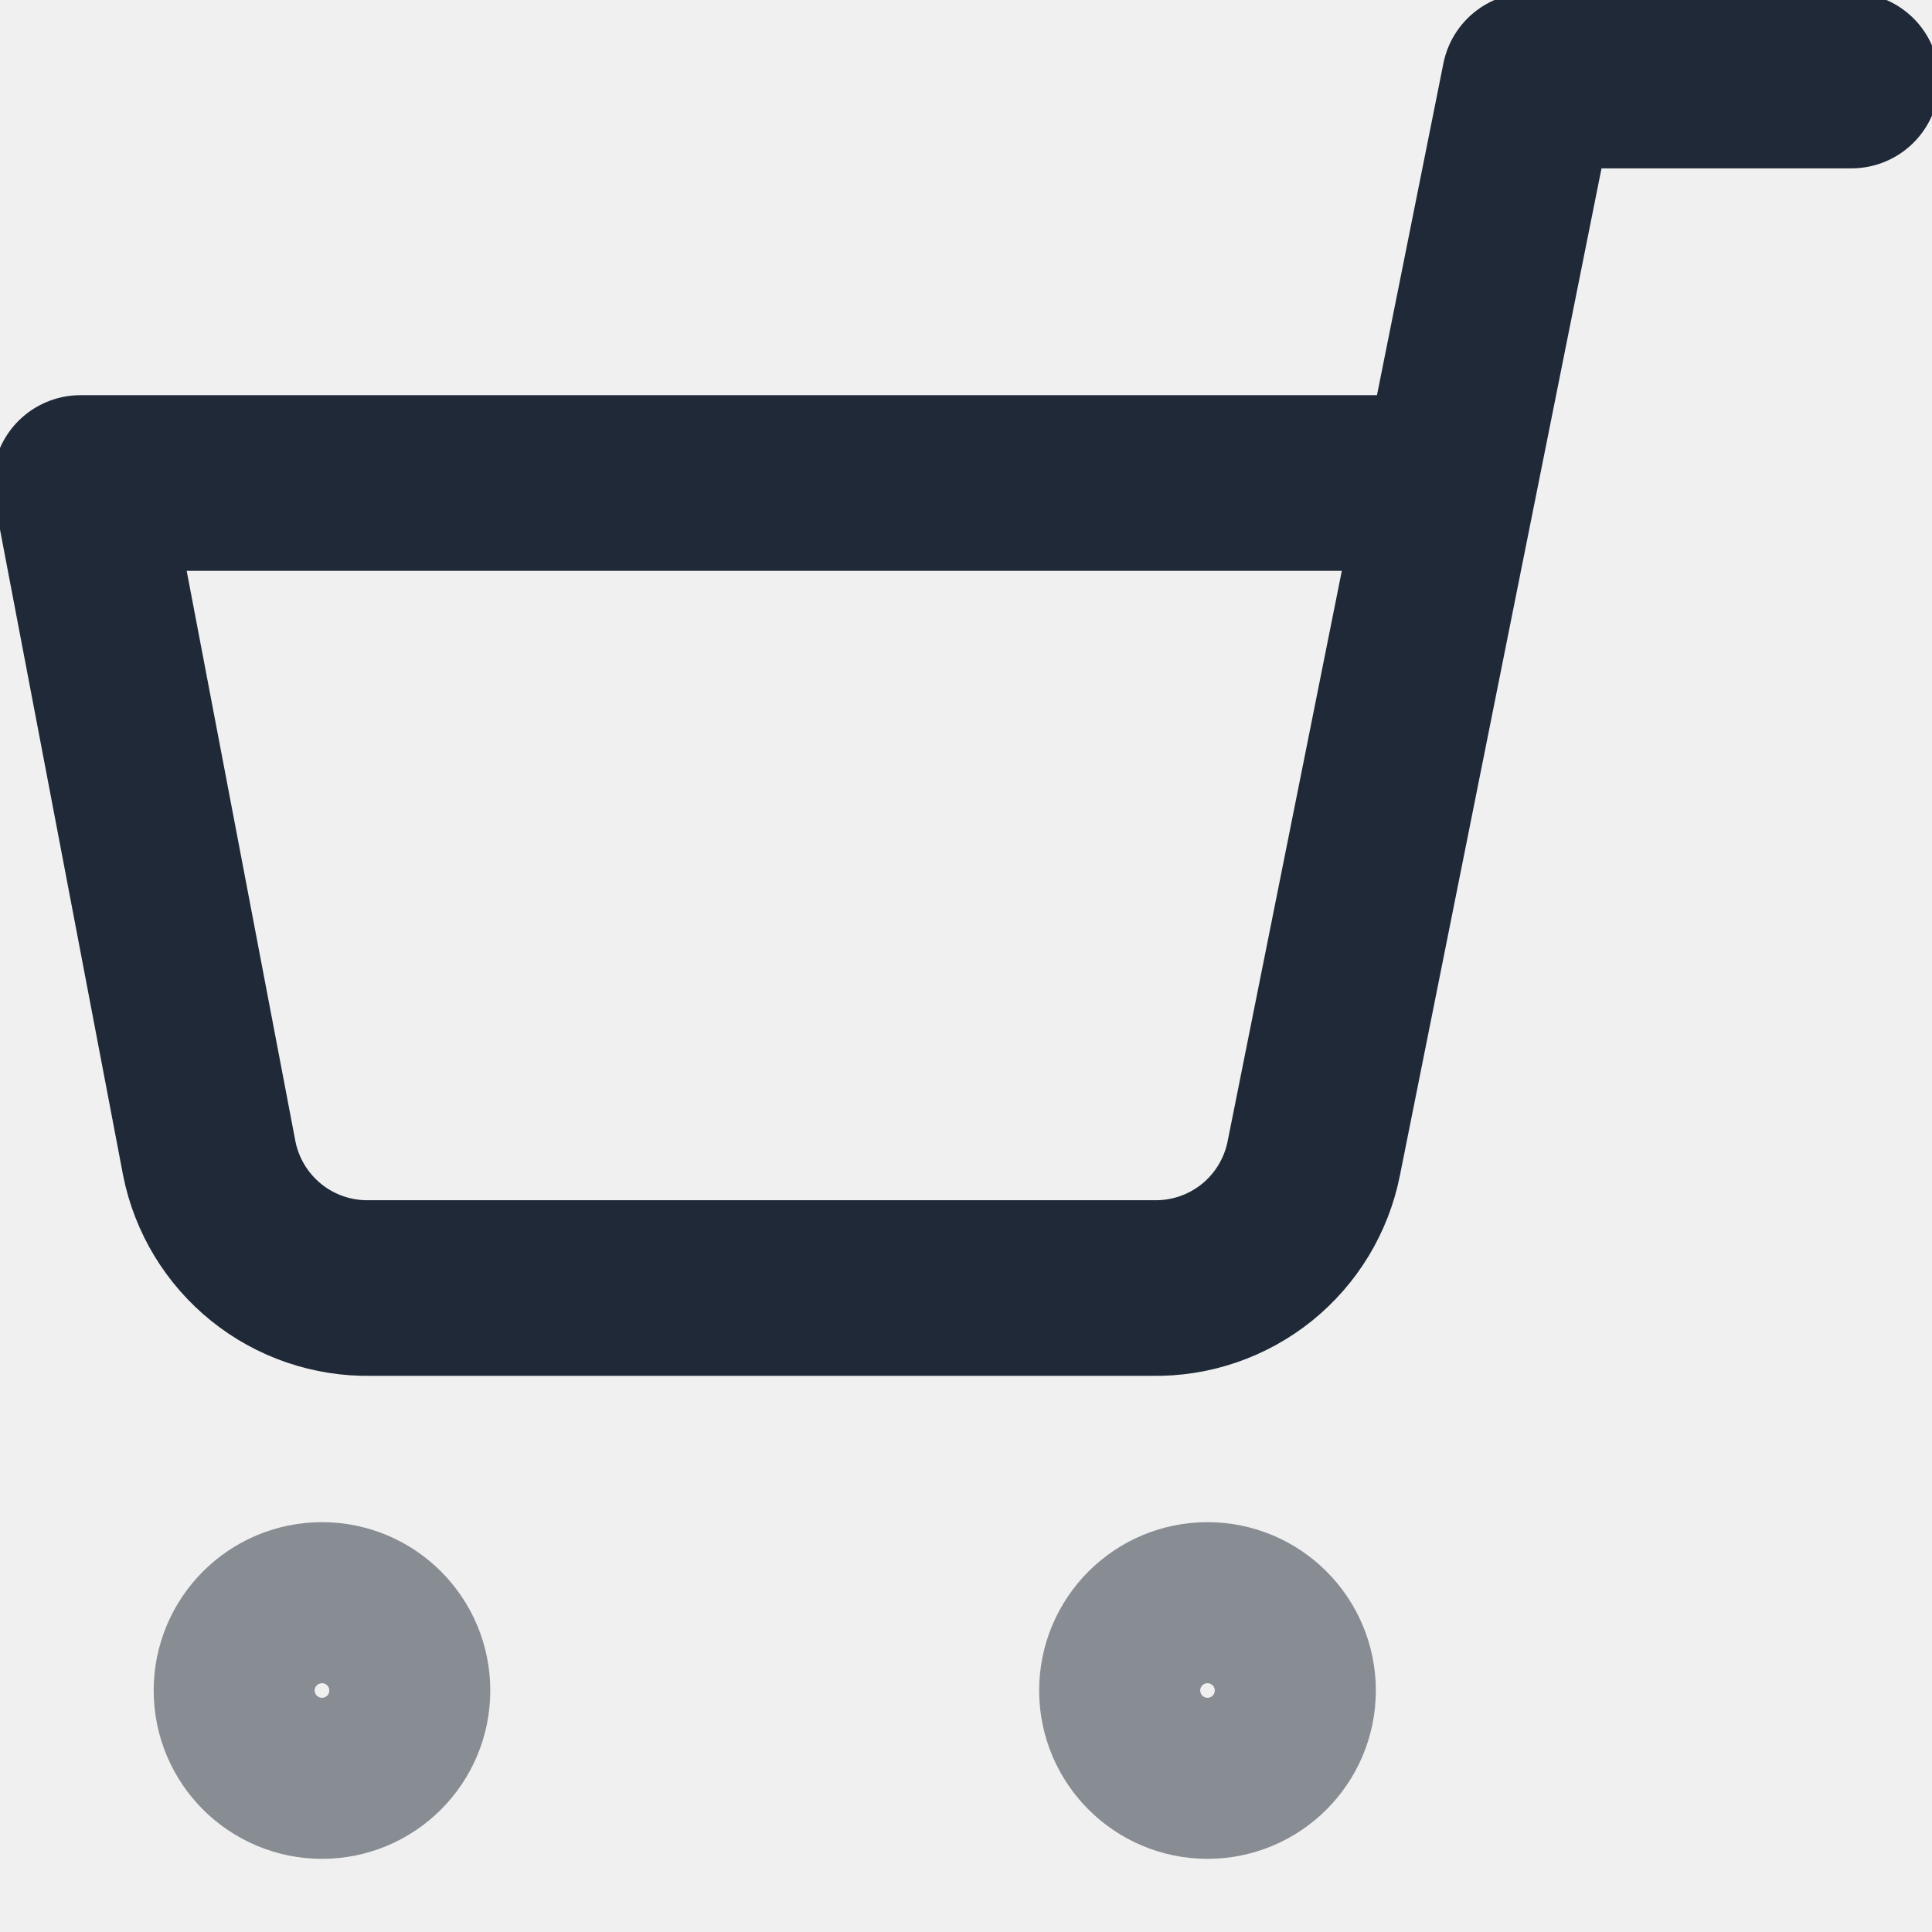
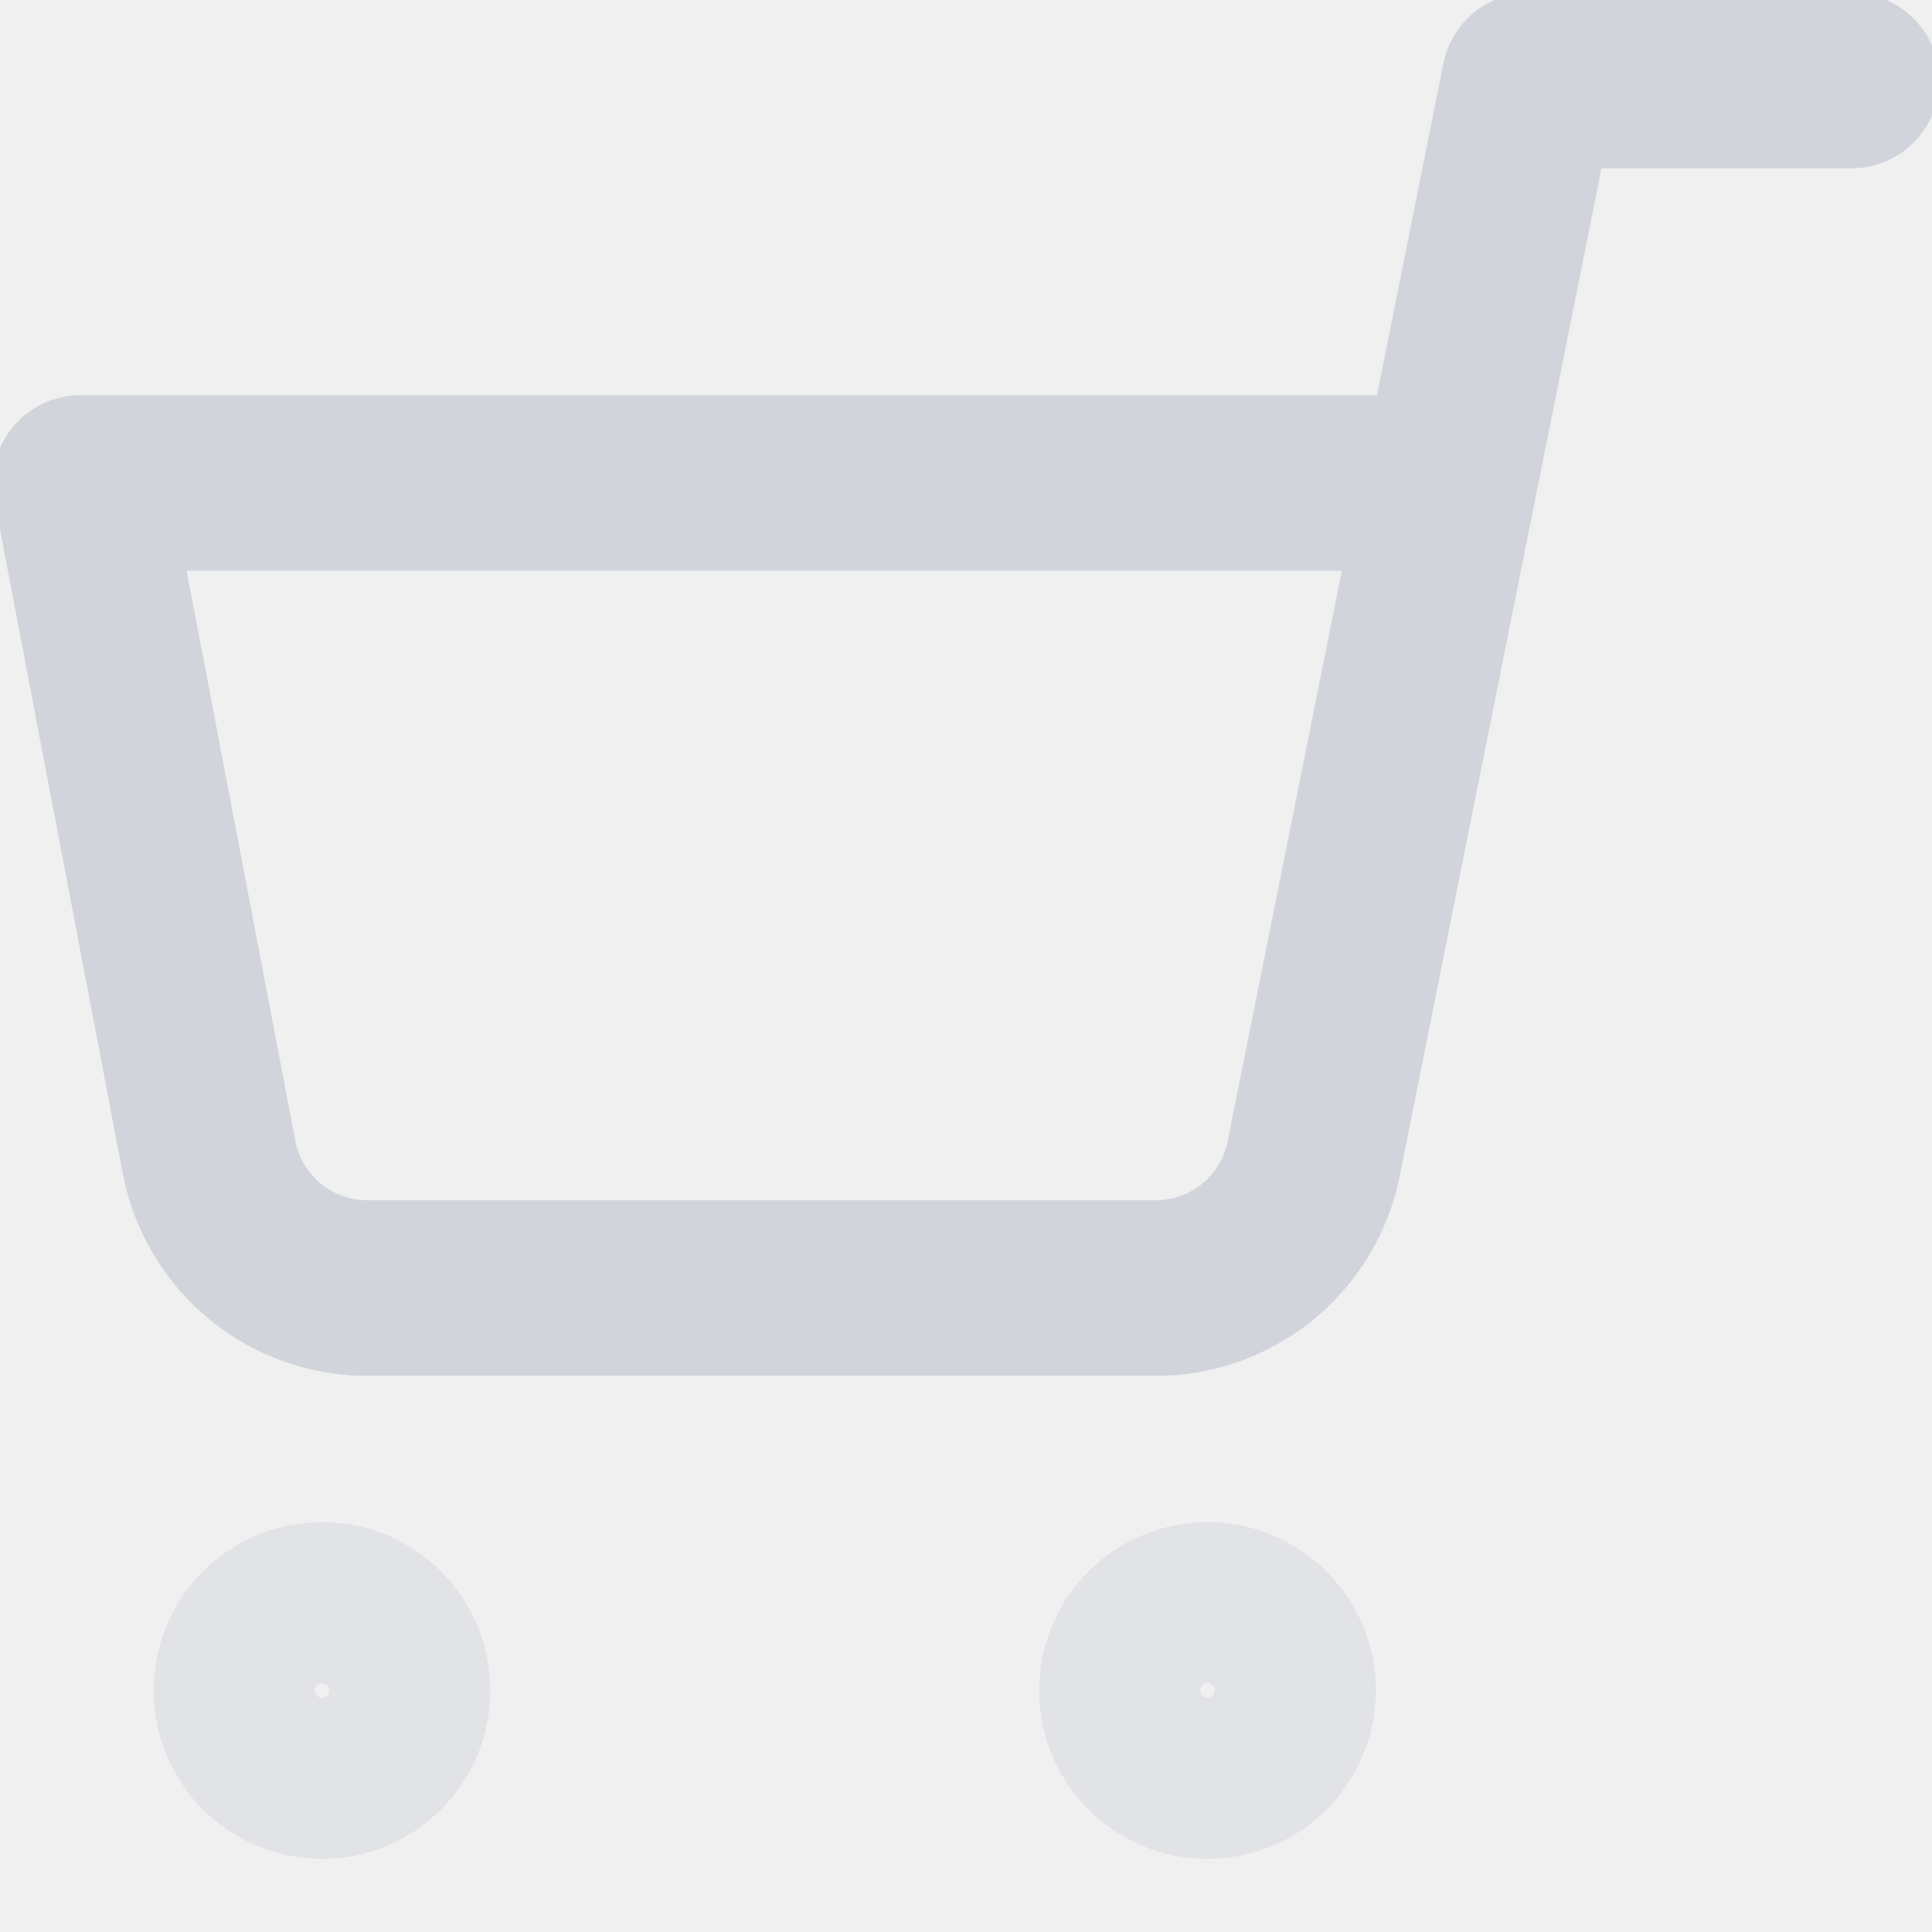
<svg xmlns="http://www.w3.org/2000/svg" width="22" height="22" viewBox="0 0 22 22" fill="none">
  <g clip-path="url(#clip0_326_513)">
-     <path opacity="0.5" d="M13.75 20.167C13.244 20.167 12.833 19.756 12.833 19.25C12.833 18.744 13.244 18.333 13.75 18.333C14.256 18.333 14.667 18.744 14.667 19.25C14.667 19.756 14.256 20.167 13.75 20.167Z" stroke="#1F2937" stroke-width="2" stroke-linecap="round" stroke-linejoin="round" />
-     <path opacity="0.5" d="M3.667 20.167C3.16 20.167 2.75 19.756 2.75 19.25C2.75 18.744 3.16 18.333 3.667 18.333C4.173 18.333 4.583 18.744 4.583 19.25C4.583 19.756 4.173 20.167 3.667 20.167Z" stroke="#1F2937" stroke-width="2" stroke-linecap="round" stroke-linejoin="round" />
-     <path d="M21.083 0.917H17.417L14.96 13.191C14.876 13.613 14.647 13.992 14.312 14.262C13.976 14.532 13.557 14.675 13.127 14.667H4.217C3.787 14.675 3.367 14.532 3.032 14.262C2.697 13.992 2.467 13.613 2.383 13.191L0.917 5.5H16.5" stroke="#1F2937" stroke-width="2" stroke-linecap="round" stroke-linejoin="round" />
+     <path opacity="0.5" d="M13.75 20.167C13.244 20.167 12.833 19.756 12.833 19.25C12.833 18.744 13.244 18.333 13.75 18.333C14.256 18.333 14.667 18.744 14.667 19.25C14.667 19.756 14.256 20.167 13.75 20.167Z" stroke="#D1D5DB" stroke-width="2" stroke-linecap="round" stroke-linejoin="round" />
+     <path opacity="0.5" d="M3.667 20.167C3.16 20.167 2.75 19.756 2.75 19.25C2.75 18.744 3.16 18.333 3.667 18.333C4.173 18.333 4.583 18.744 4.583 19.25C4.583 19.756 4.173 20.167 3.667 20.167Z" stroke="#D1D5DB" stroke-width="2" stroke-linecap="round" stroke-linejoin="round" />
+     <path d="M21.083 0.917H17.417L14.96 13.191C14.876 13.613 14.647 13.992 14.312 14.262C13.976 14.532 13.557 14.675 13.127 14.667H4.217C3.787 14.675 3.367 14.532 3.032 14.262C2.697 13.992 2.467 13.613 2.383 13.191L0.917 5.5H16.5" stroke="#D1D5DB" stroke-width="2" stroke-linecap="round" stroke-linejoin="round" />
  </g>
  <defs>
    <clipPath id="clip0_326_513">
-       <rect width="22" height="22" fill="white" transform="matrix(-1 0 0 1 22 0)" />
+       <rect width="22" height="22" fill="#D1D5DB" transform="matrix(-1 0 0 1 22 0)" />
    </clipPath>
  </defs>
</svg>
